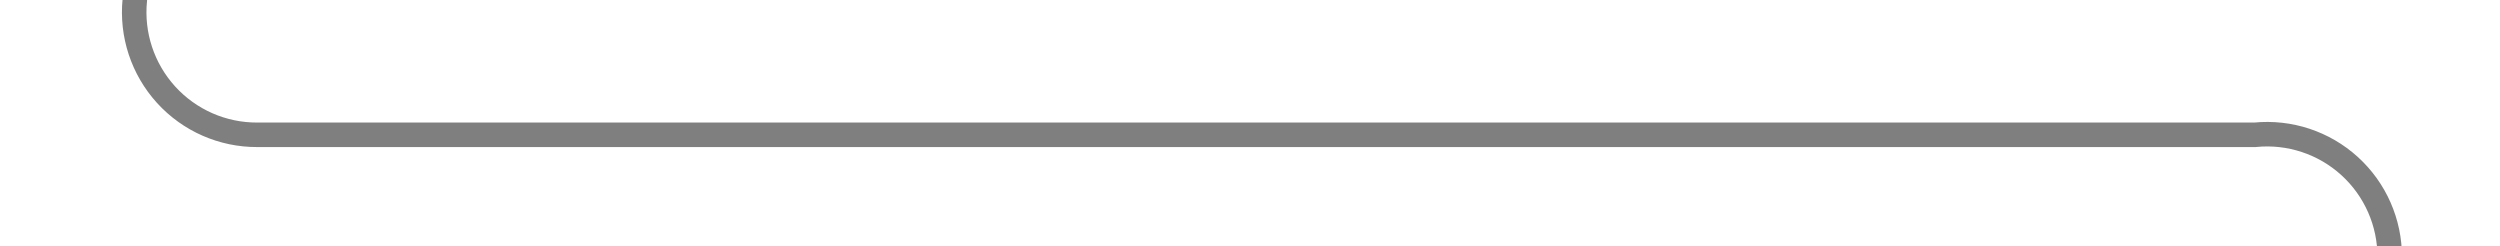
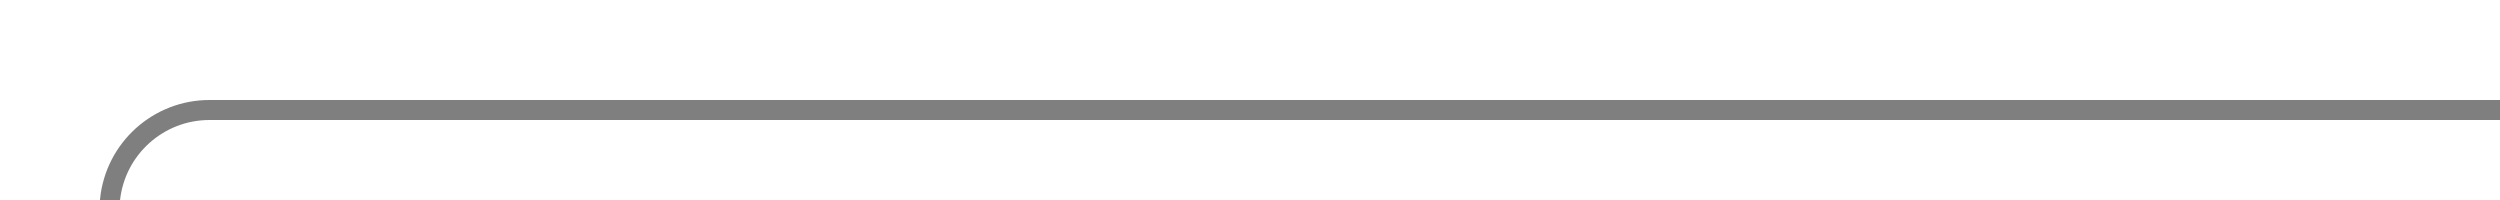
- <svg xmlns="http://www.w3.org/2000/svg" version="1.1" width="102px" height="10px" preserveAspectRatio="xMinYMid meet" viewBox="1045 1604  102 8">
-   <path d="M 1050.5 1523  L 1050.5 1603  A 5 5 0 0 0 1055.5 1608.5 L 1137 1608.5  A 5 5 0 0 1 1142.5 1613.5 L 1142.5 1693  " stroke-width="1" stroke="#7f7f7f" fill="none" />
+ <svg xmlns="http://www.w3.org/2000/svg" version="1.1" width="125px" height="10px" preserveAspectRatio="xMinYMid meet" viewBox="940 493  125 8">
+   <path d="M 945.5 619  L 945.5 502  A 5 5 0 0 1 950.5 497.5 L 1065 497.5  " stroke-width="1" stroke="#7f7f7f" fill="none" />
</svg>
